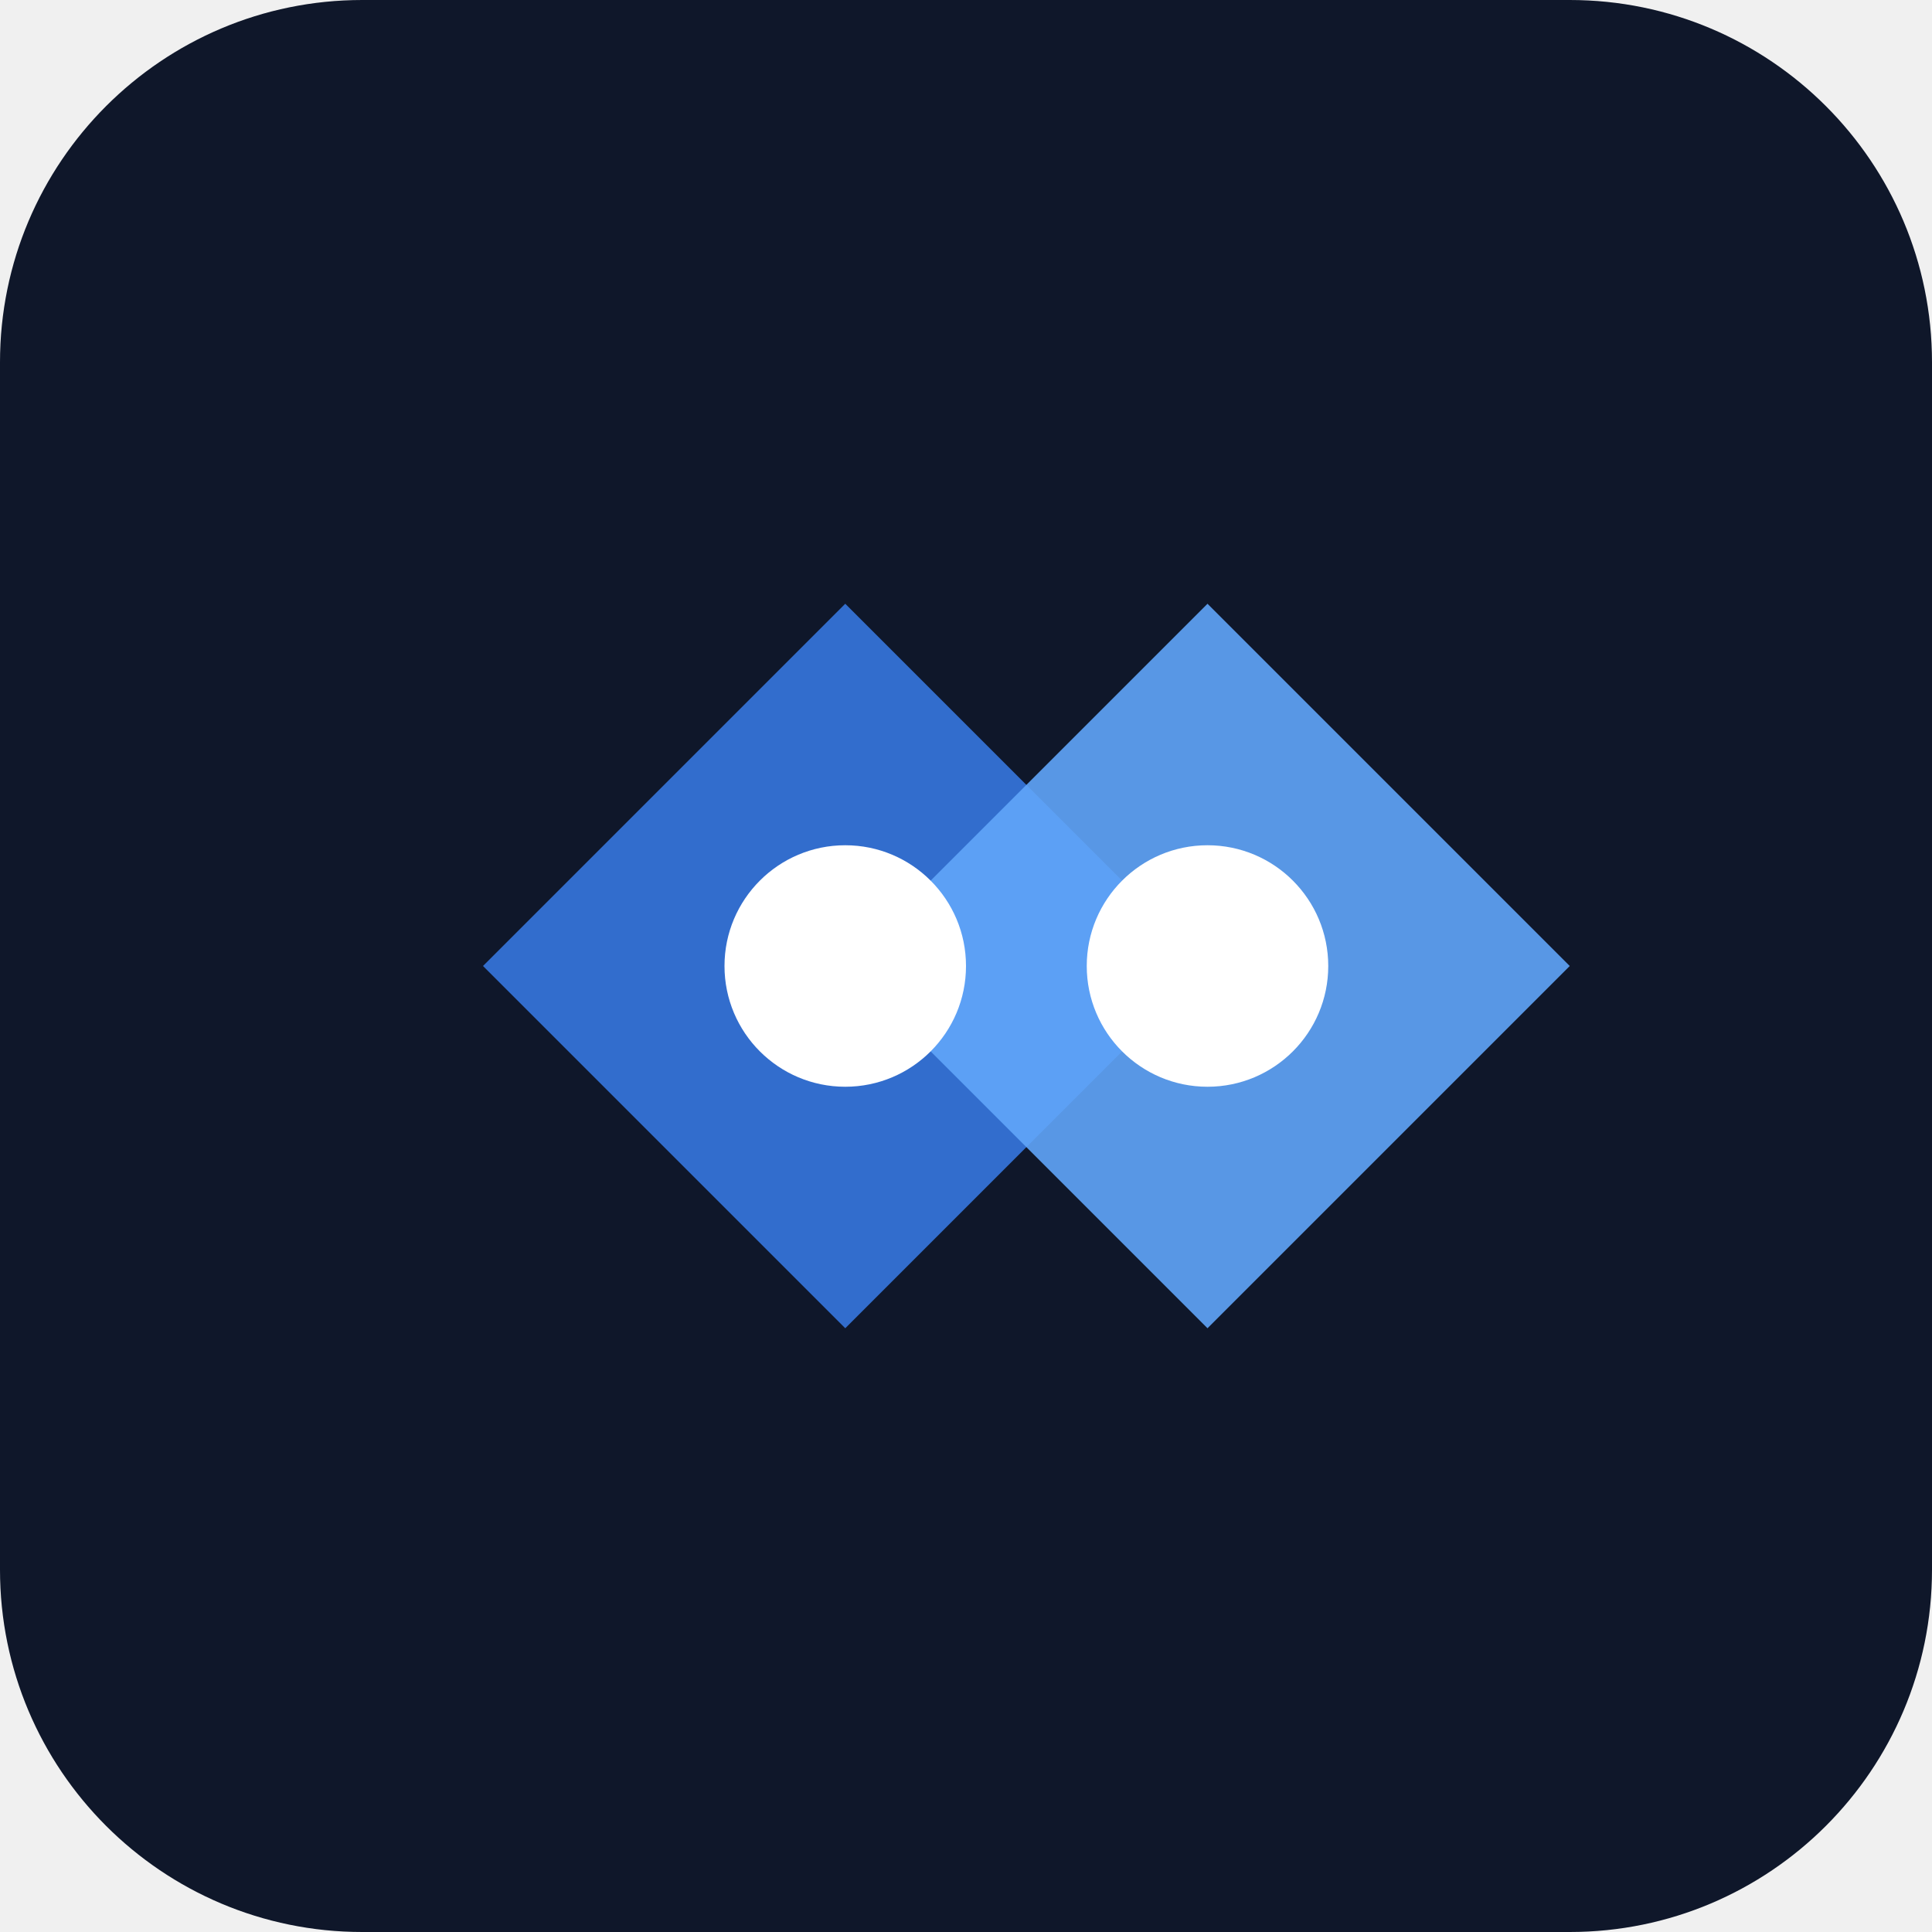
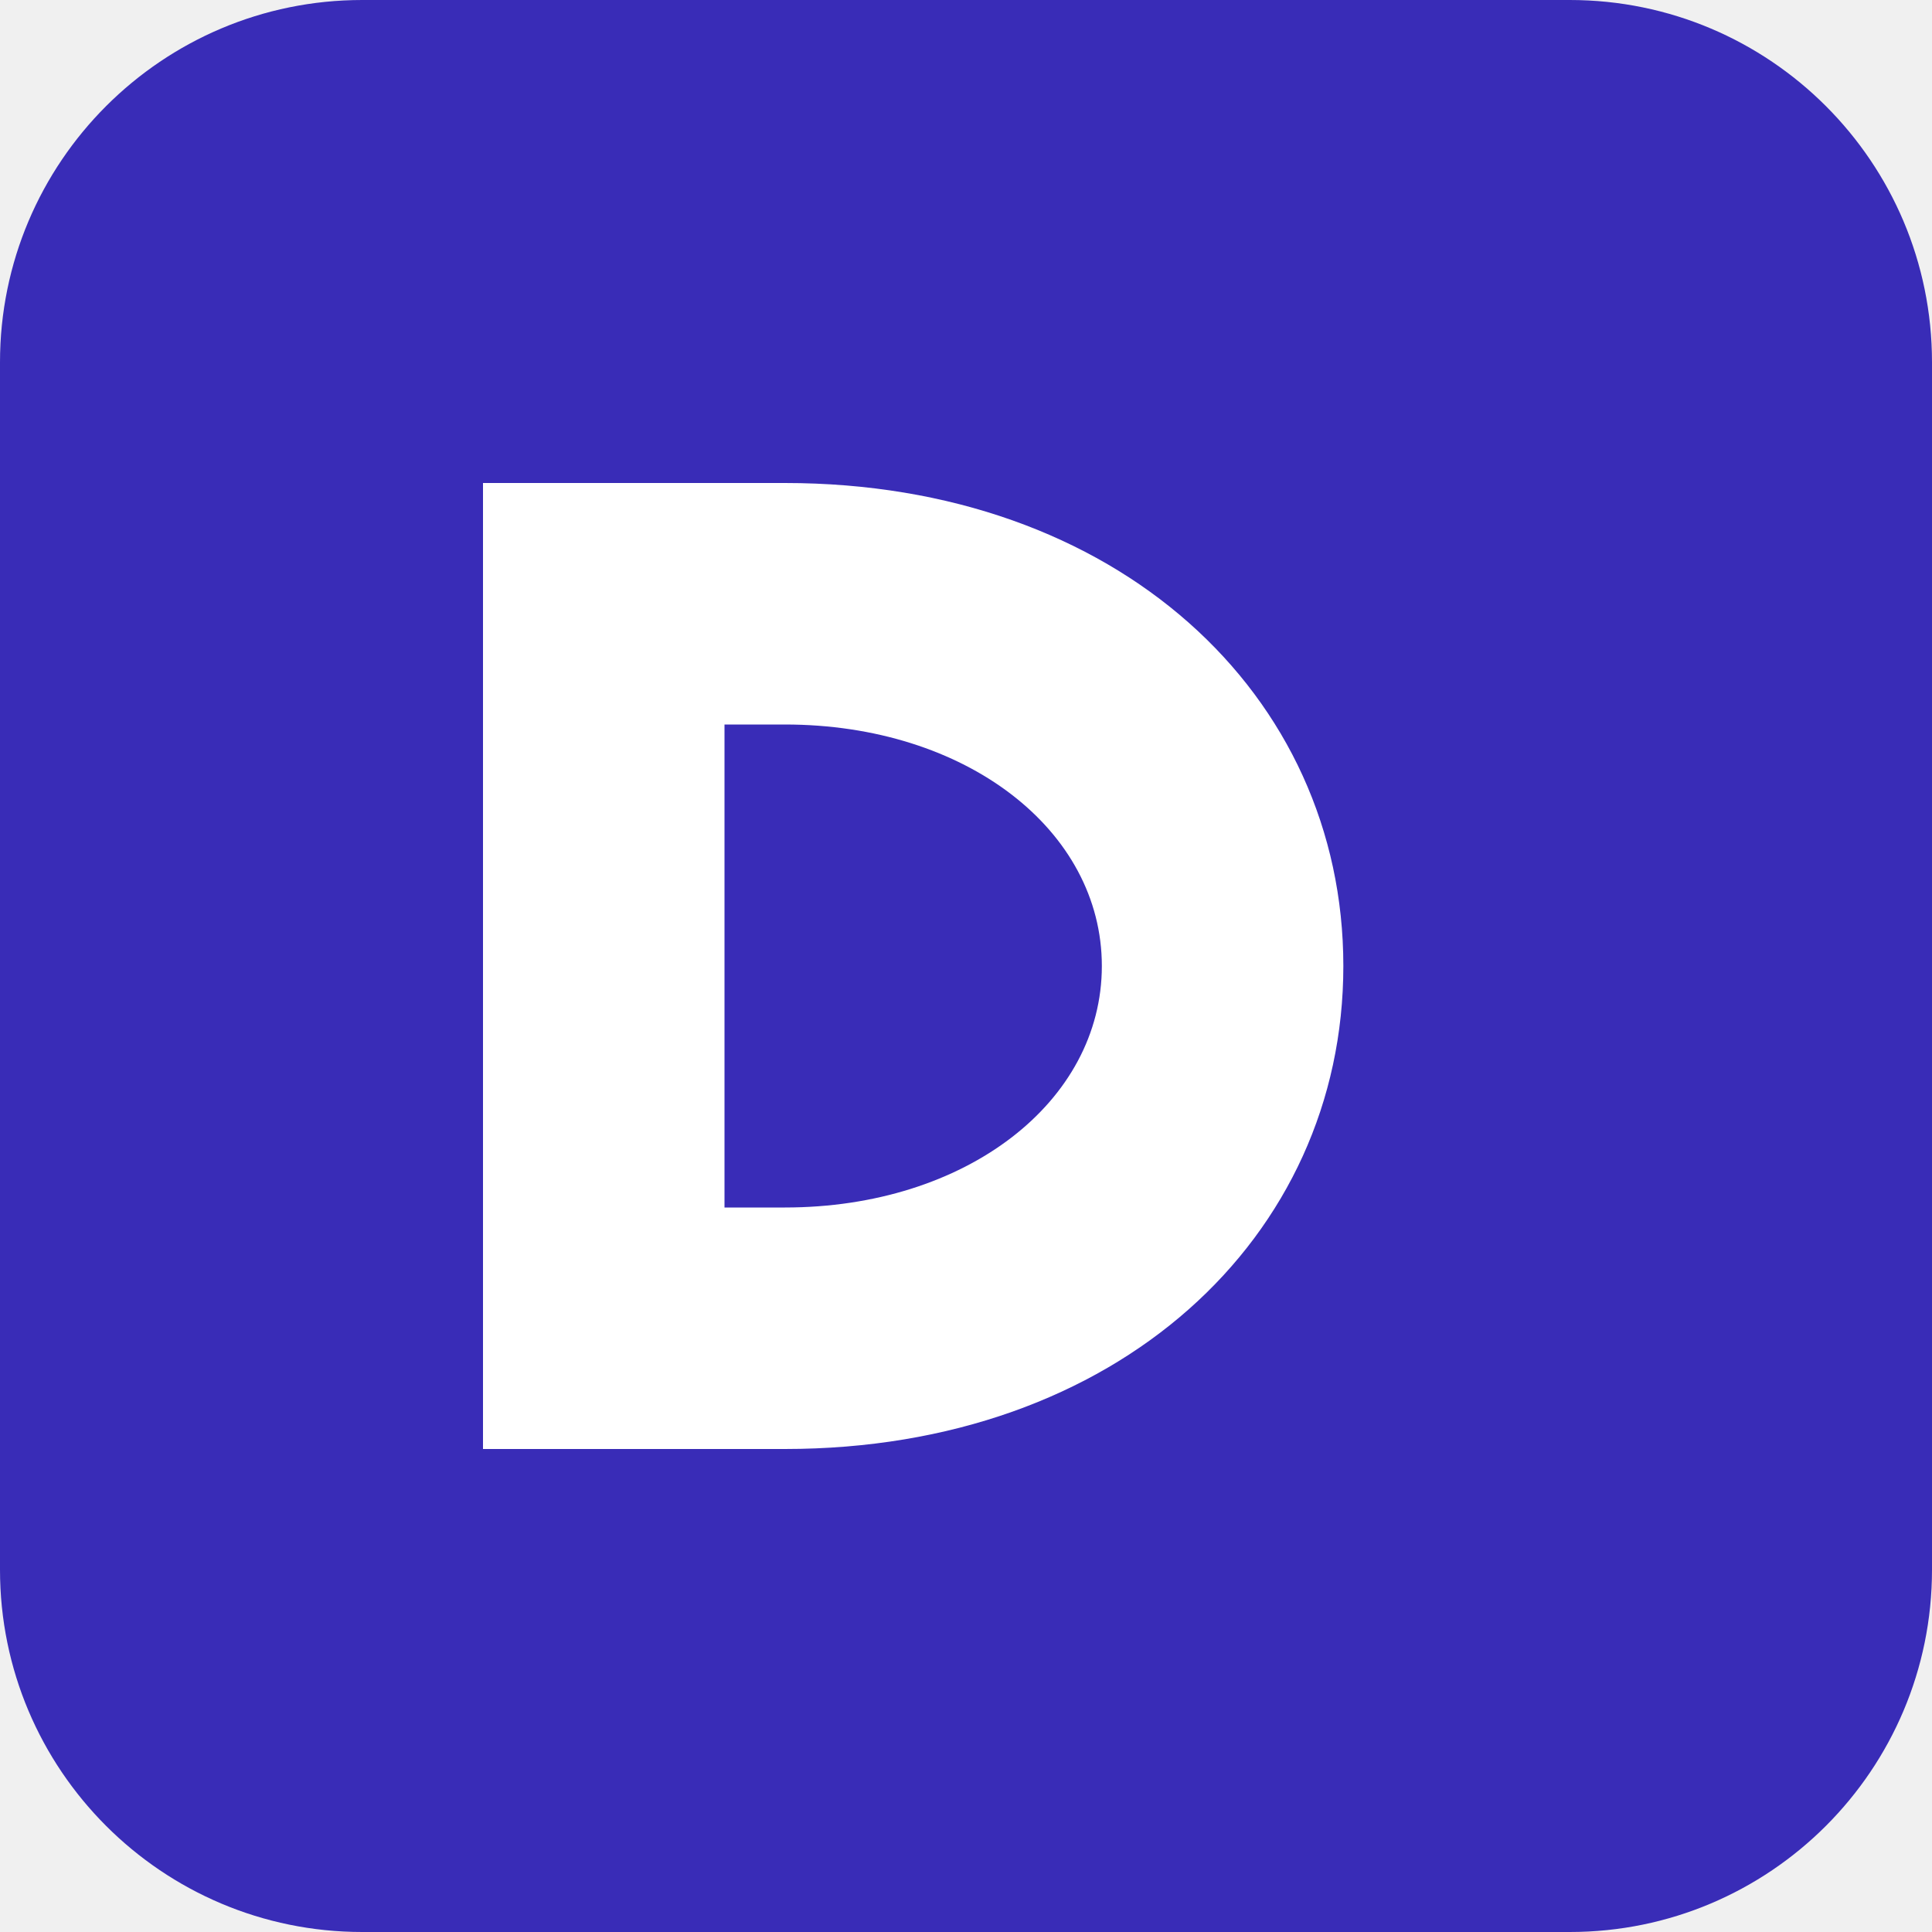
- <svg xmlns="http://www.w3.org/2000/svg" viewBox="0 0 32 32" fill="none">
-   <rect width="32" height="32" rx="6" fill="#0f172a" />
-   <path d="M8 16L14 10L20 16L14 22Z" fill="#3b82f6" opacity="0.8" />
-   <path d="M14 16L20 10L26 16L20 22Z" fill="#60a5fa" opacity="0.9" />
-   <circle cx="14" cy="16" r="2" fill="white" />
-   <circle cx="20" cy="16" r="2" fill="white" />
+ <svg xmlns="http://www.w3.org/2000/svg" viewBox="0 0 512 512" width="512" height="512">
+   <rect width="512" height="512" rx="96" fill="#392CB7" />
+   <path d="M128 128 h80 c88 0 148 56 148 128 s-60 128-148 128 h-80 z              M192 192 v128 h16 c48 0 84-28 84-64 s-36-64-84-64 z" fill="white" />
</svg>
